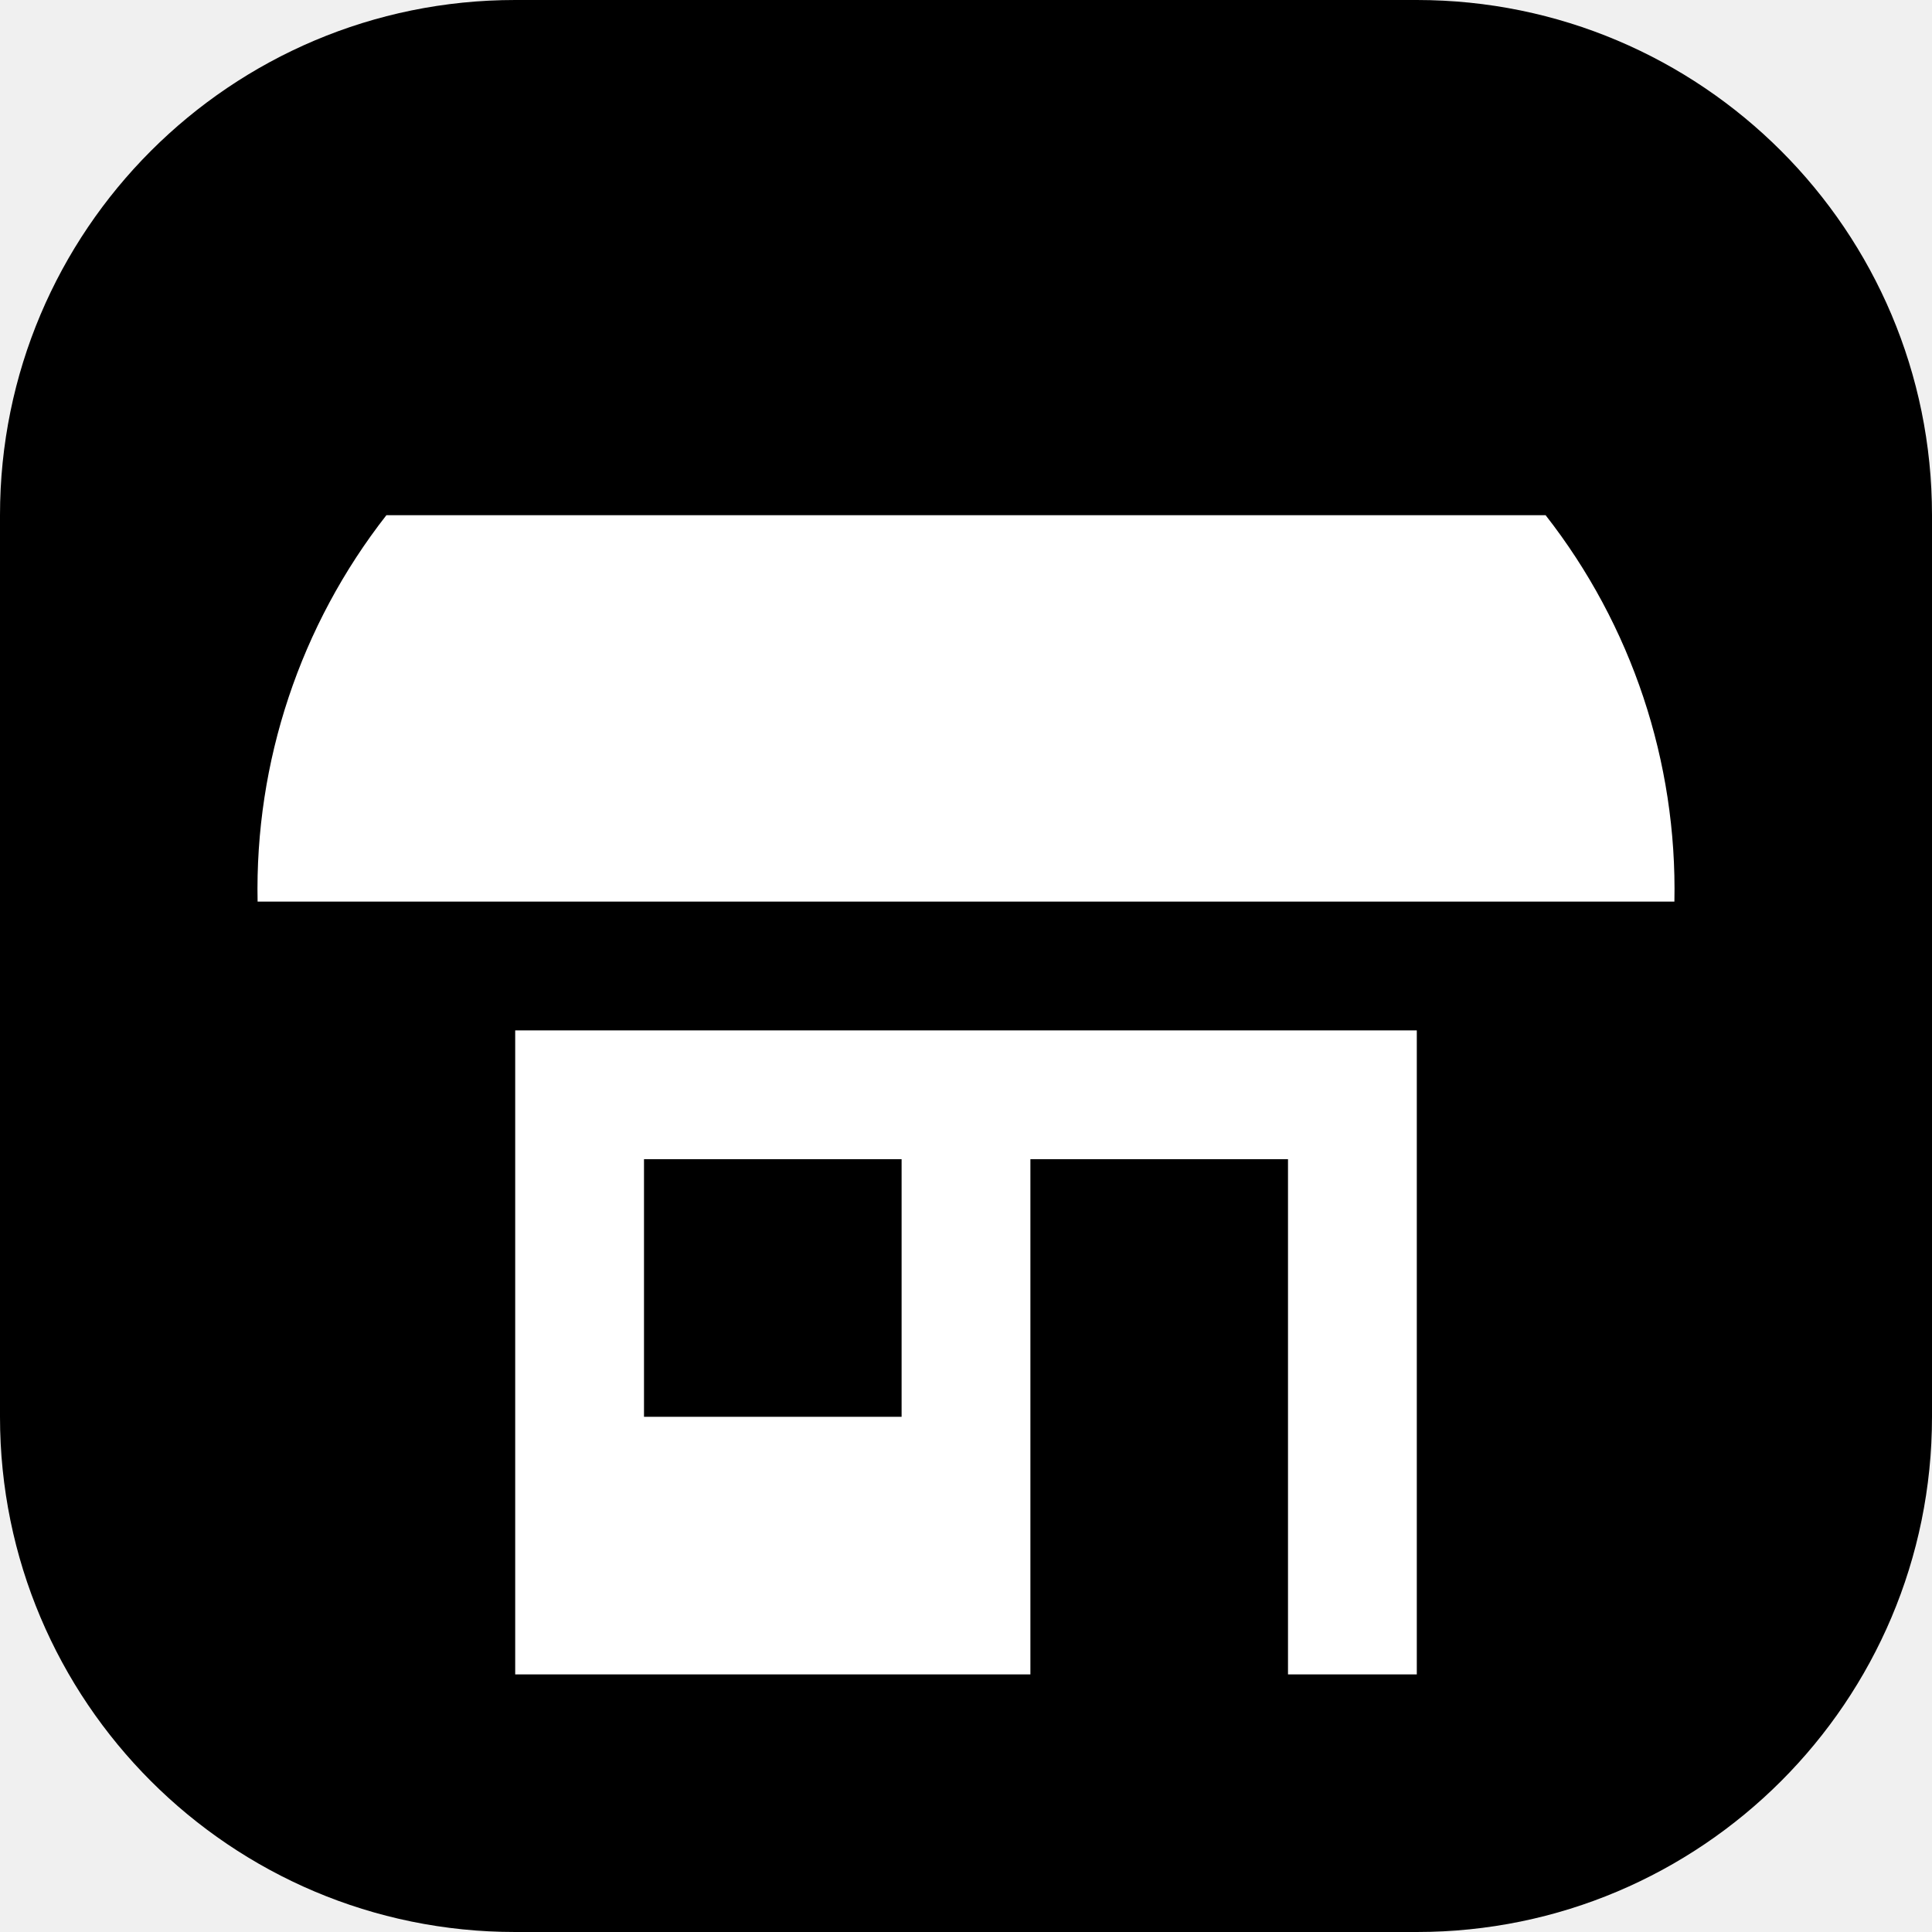
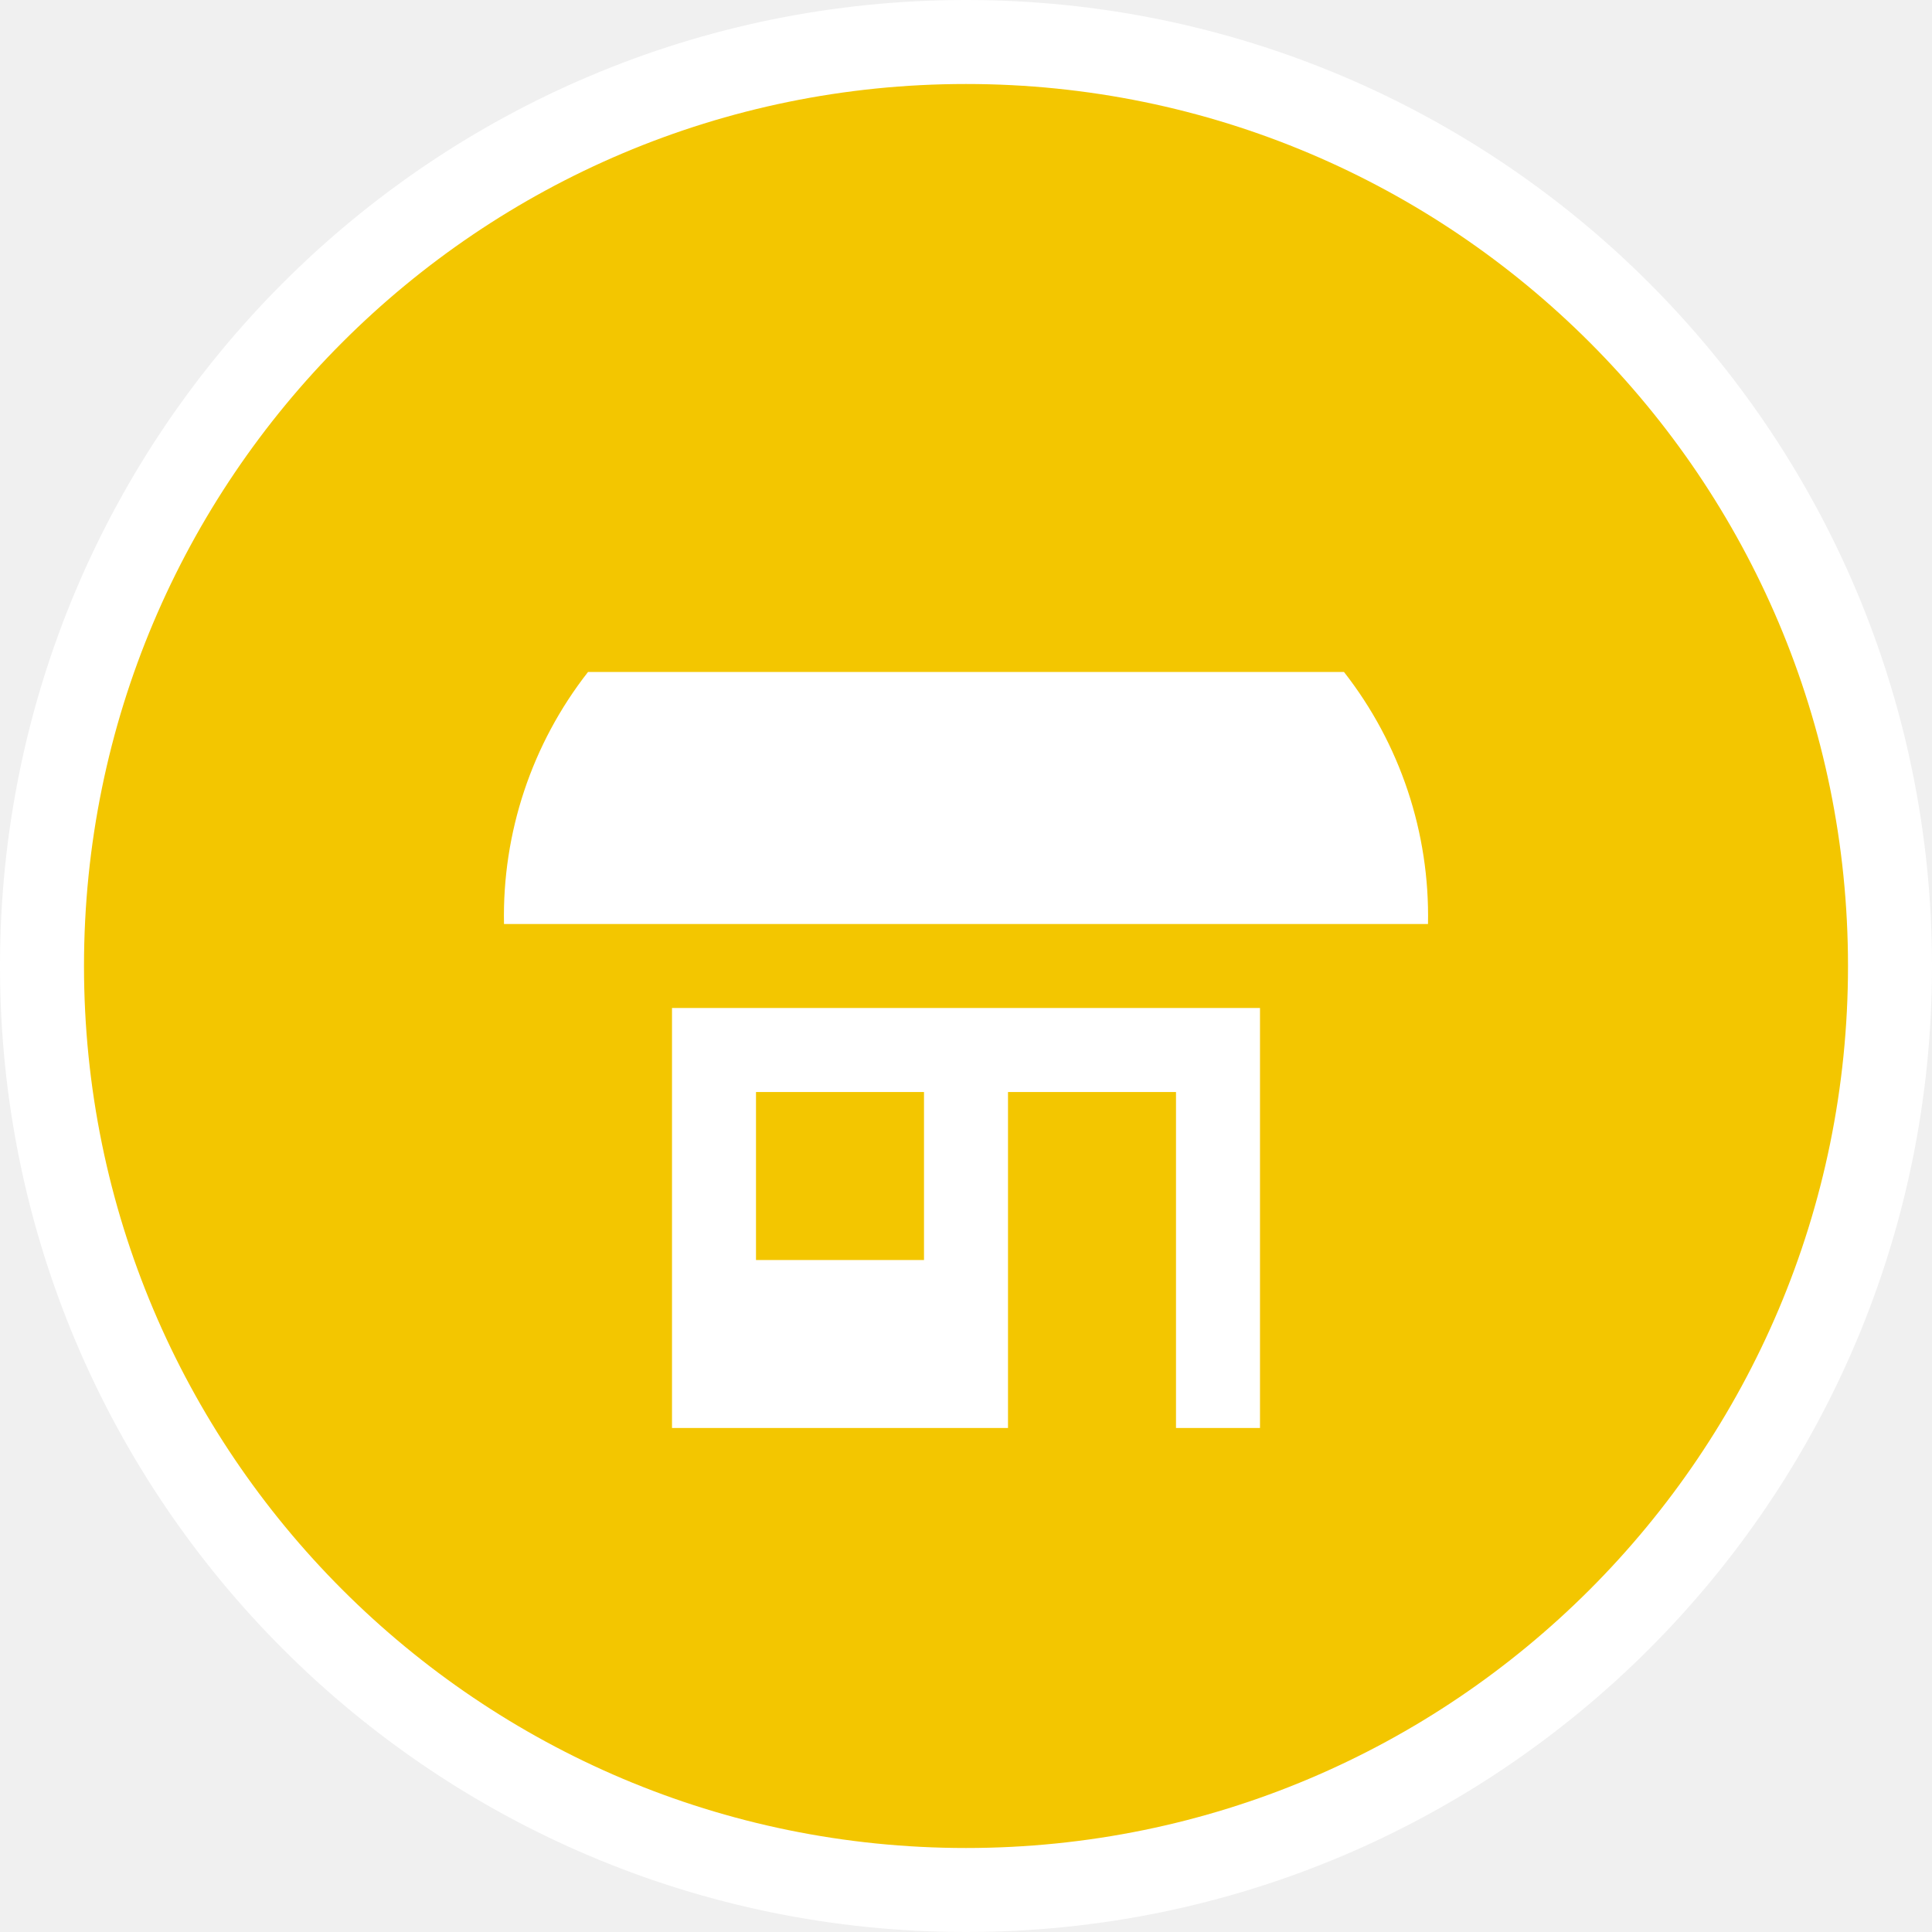
- <svg xmlns="http://www.w3.org/2000/svg" viewBox="0 0 15 15" height="15" width="15">
-   <rect fill="none" x="0" y="0" width="15" height="15" />
-   <rect x="0" y="0" width="15" height="15" rx="4" ry="4" fill="#000" />
-   <path fill="#ffffff" transform="translate(2 2)" d="M0,5c-0.022-1.085,0.331-2.145,1-3h9c0.669,0.855,1.022,1.915,1,3H0z M2,6v5h4V7h2v4h1V6H2z M5,9H3V7h2V9z" />
+ <svg xmlns="http://www.w3.org/2000/svg" viewBox="0 0 23 23" height="23" width="23">
+   <rect fill="none" x="0" y="0" width="23" height="23" />
+   <rect x="1" y="1" rx="10.5" ry="10.5" width="21" height="21" stroke="#ffffff" style="stroke-linejoin:round;stroke-miterlimit:4;" fill="#ffffff" stroke-width="2" />
+   <rect x="1" y="1" width="21" height="21" rx="10.5" ry="10.5" fill="#F3C600" />
+   <path fill="#ffffff" transform="translate(6 6)" d="M0,5c-0.022-1.085,0.331-2.145,1-3h9c0.669,0.855,1.022,1.915,1,3H0z M2,6v5h4V7h2v4h1V6H2z M5,9H3V7h2V9z" />
</svg>
